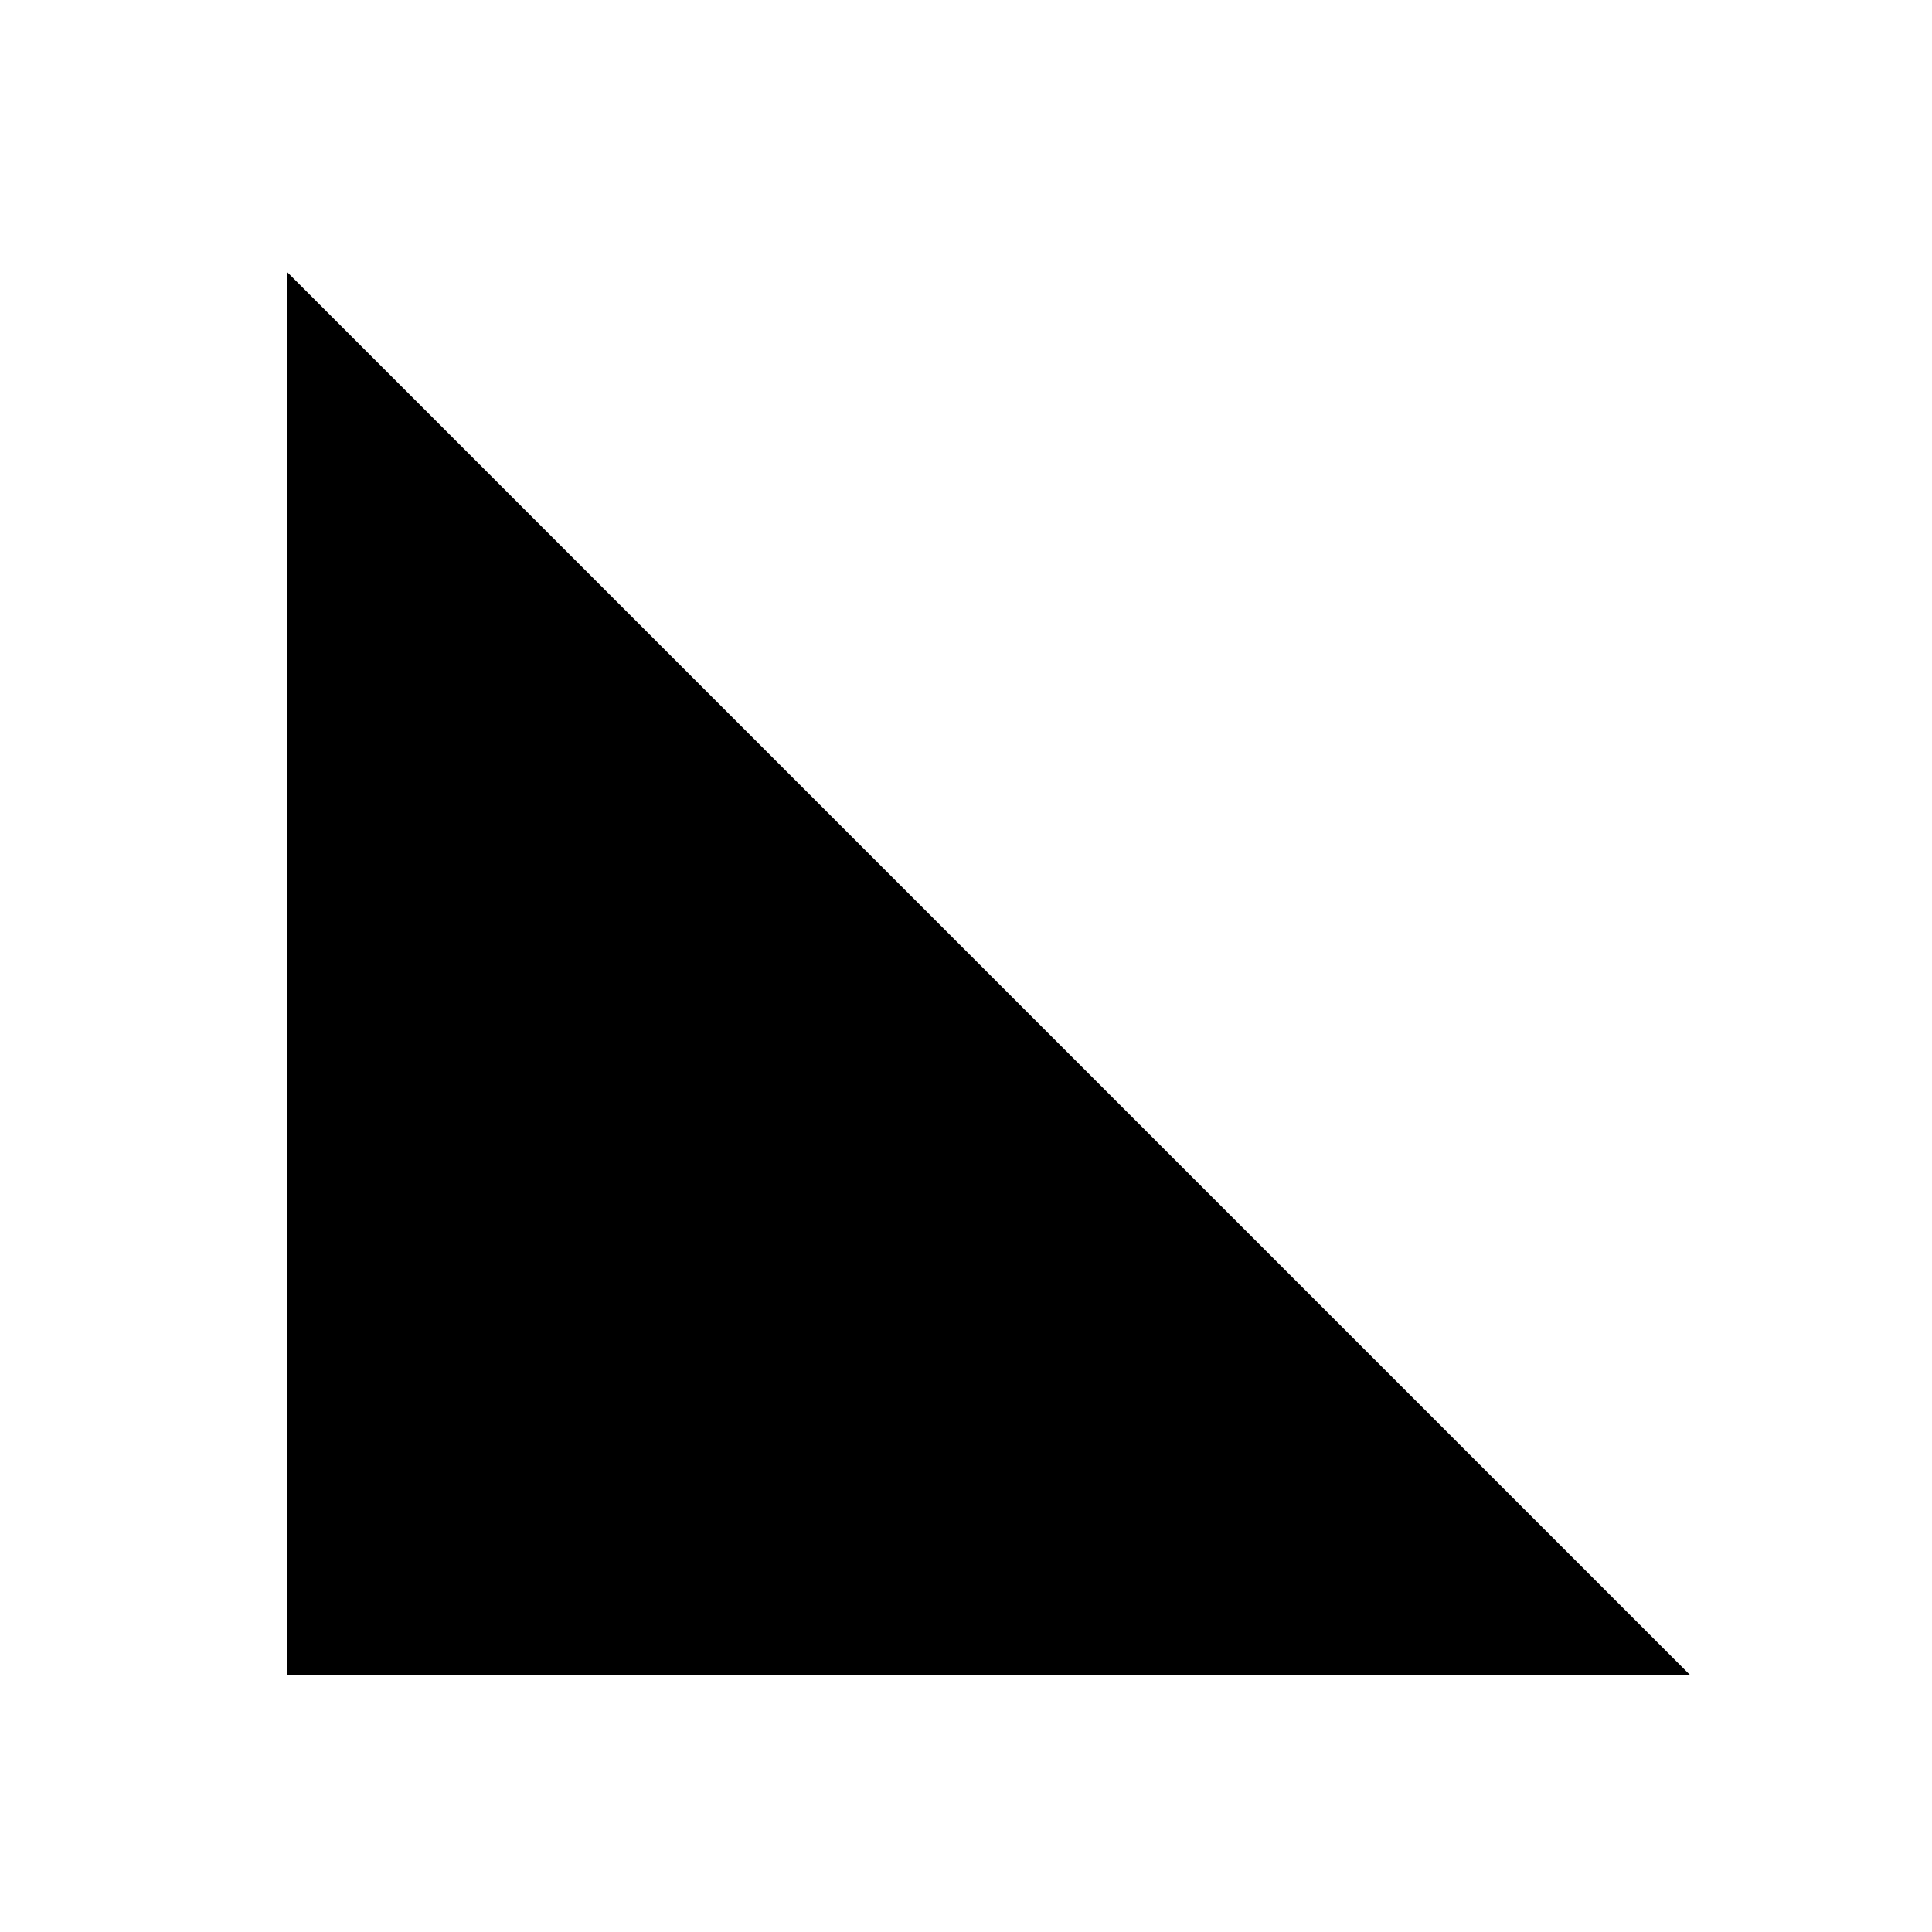
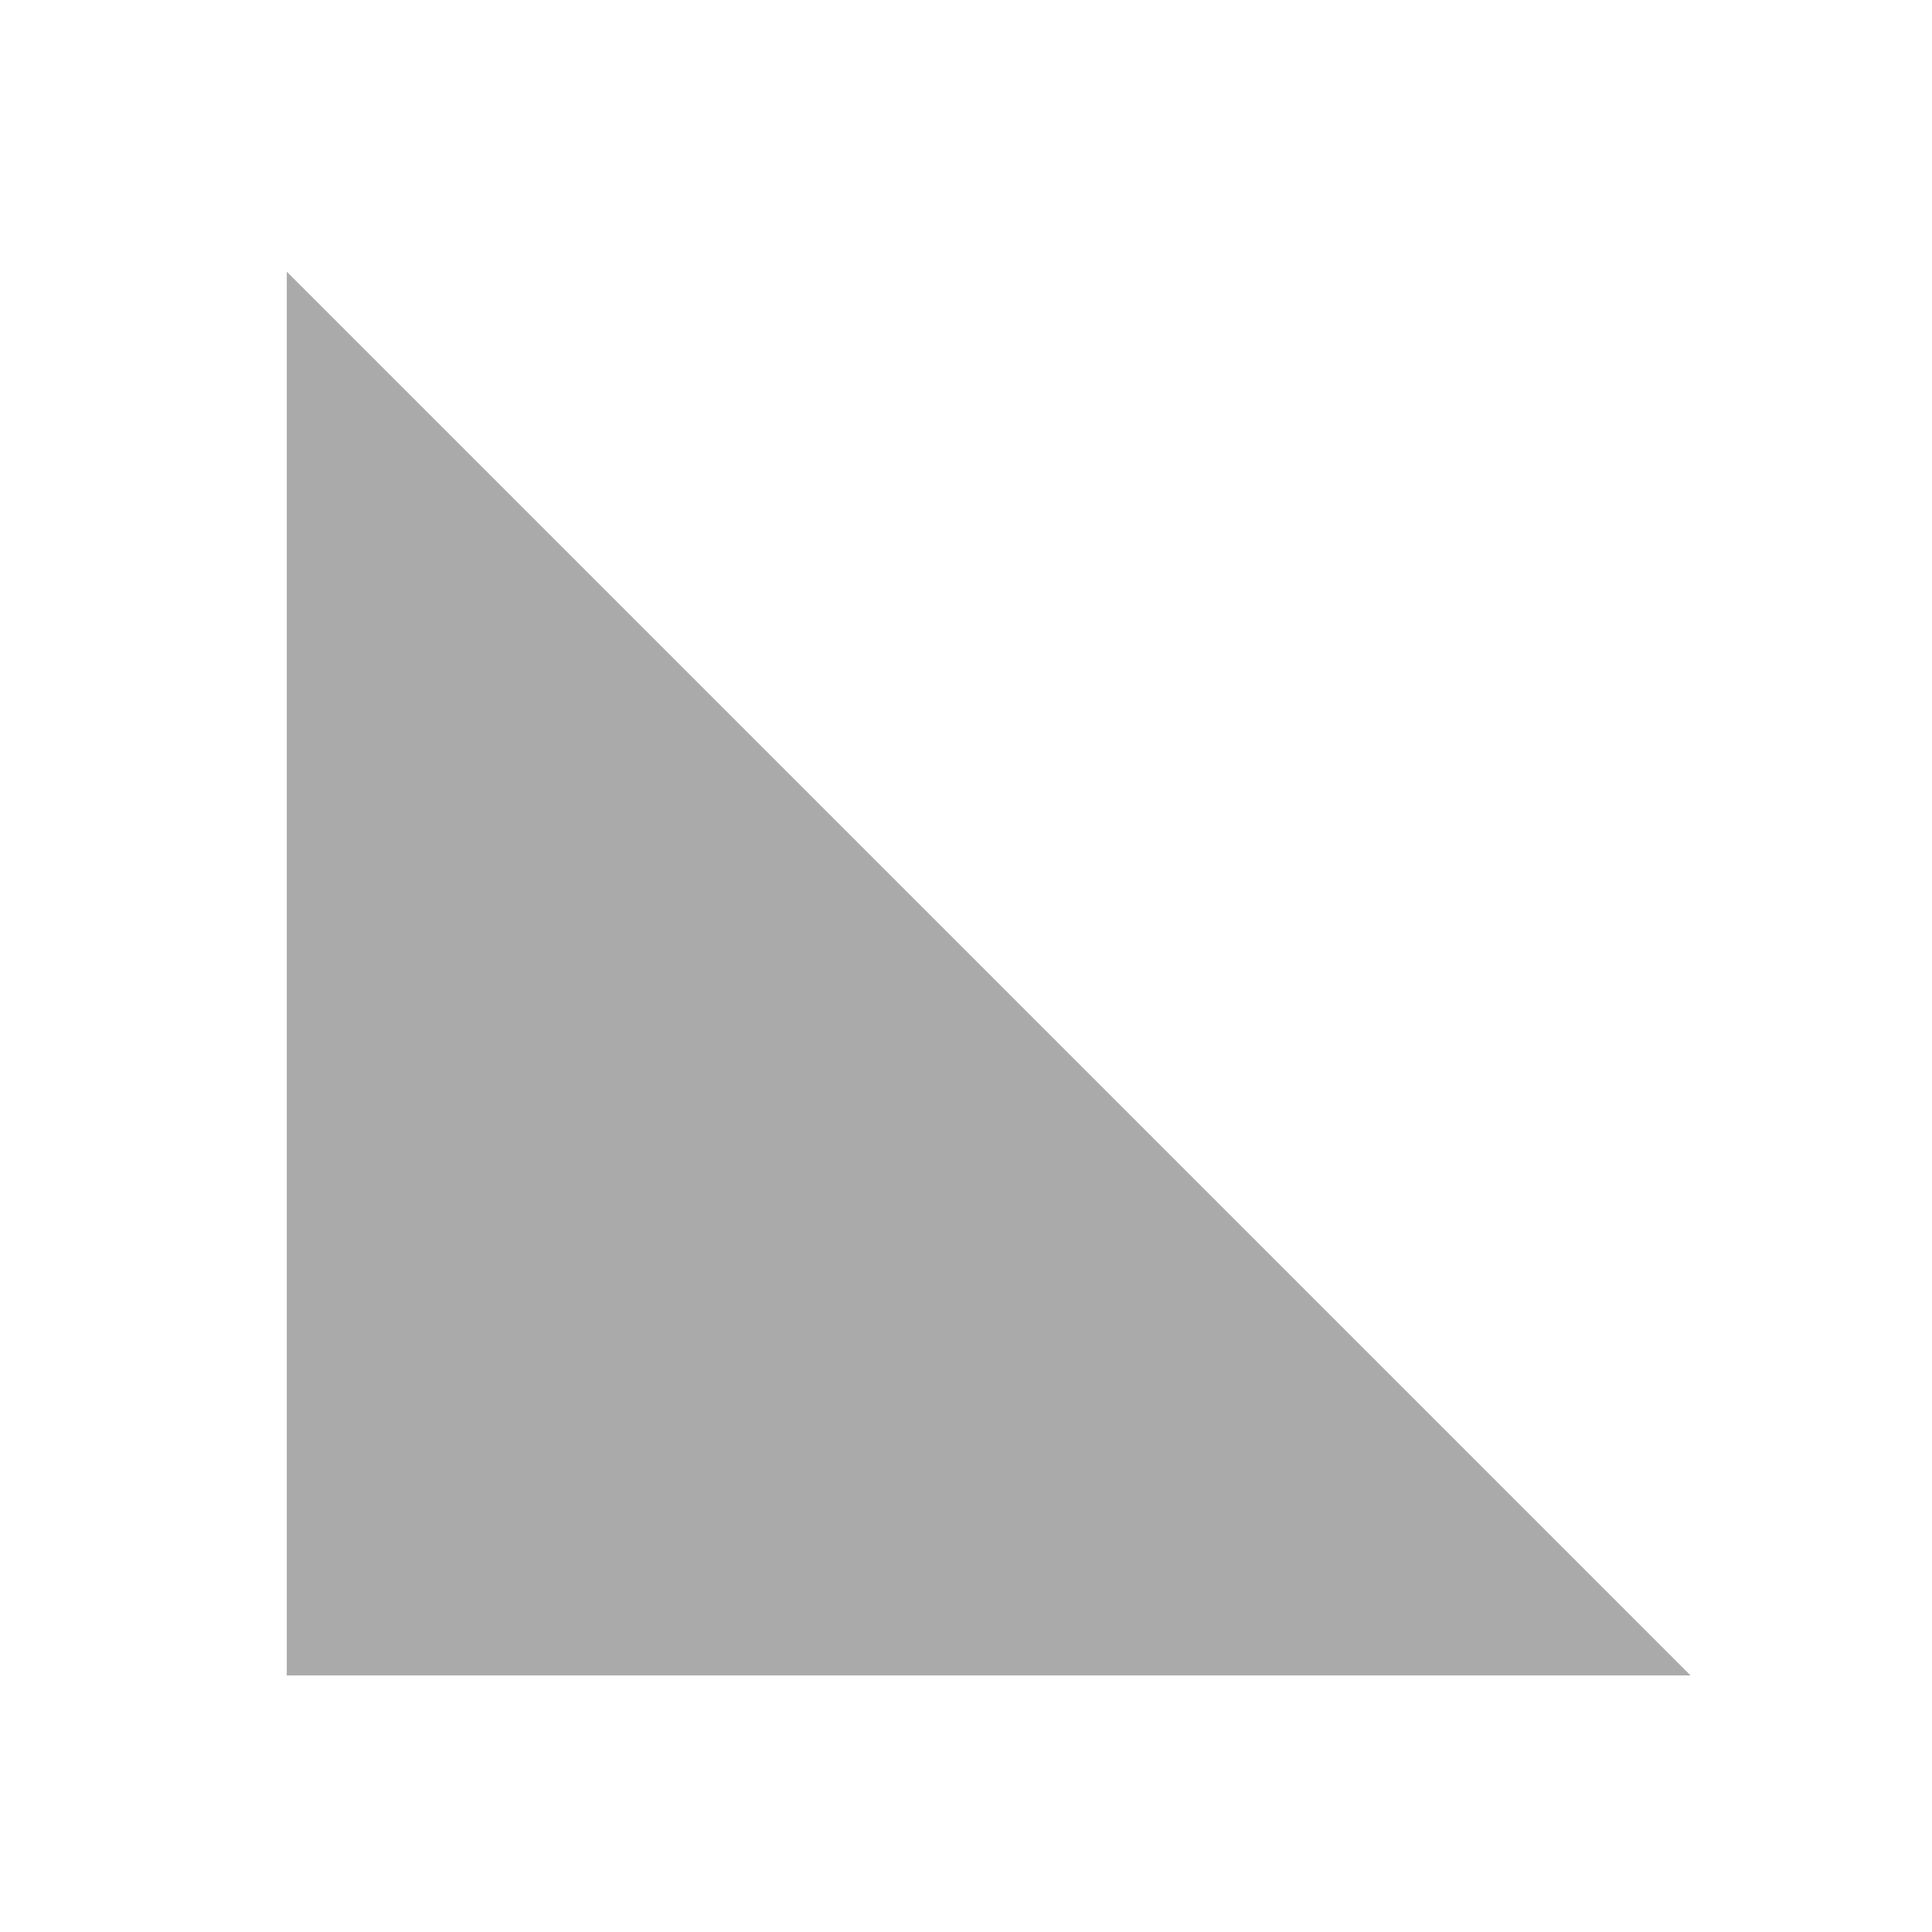
<svg xmlns="http://www.w3.org/2000/svg" version="1.1" id="Layer_1" x="0px" y="0px" viewBox="0 0 64 64" style="enable-background:new 0 0 64 64;" xml:space="preserve">
  <style type="text/css">
	.st0{fill-rule:evenodd;clip-rule:evenodd;}
+         .st0{fill:#aaa;}
</style>
  <path class="st0" d="M9.5,9L56,55.5H9.5L9.5,9z" />
</svg>
